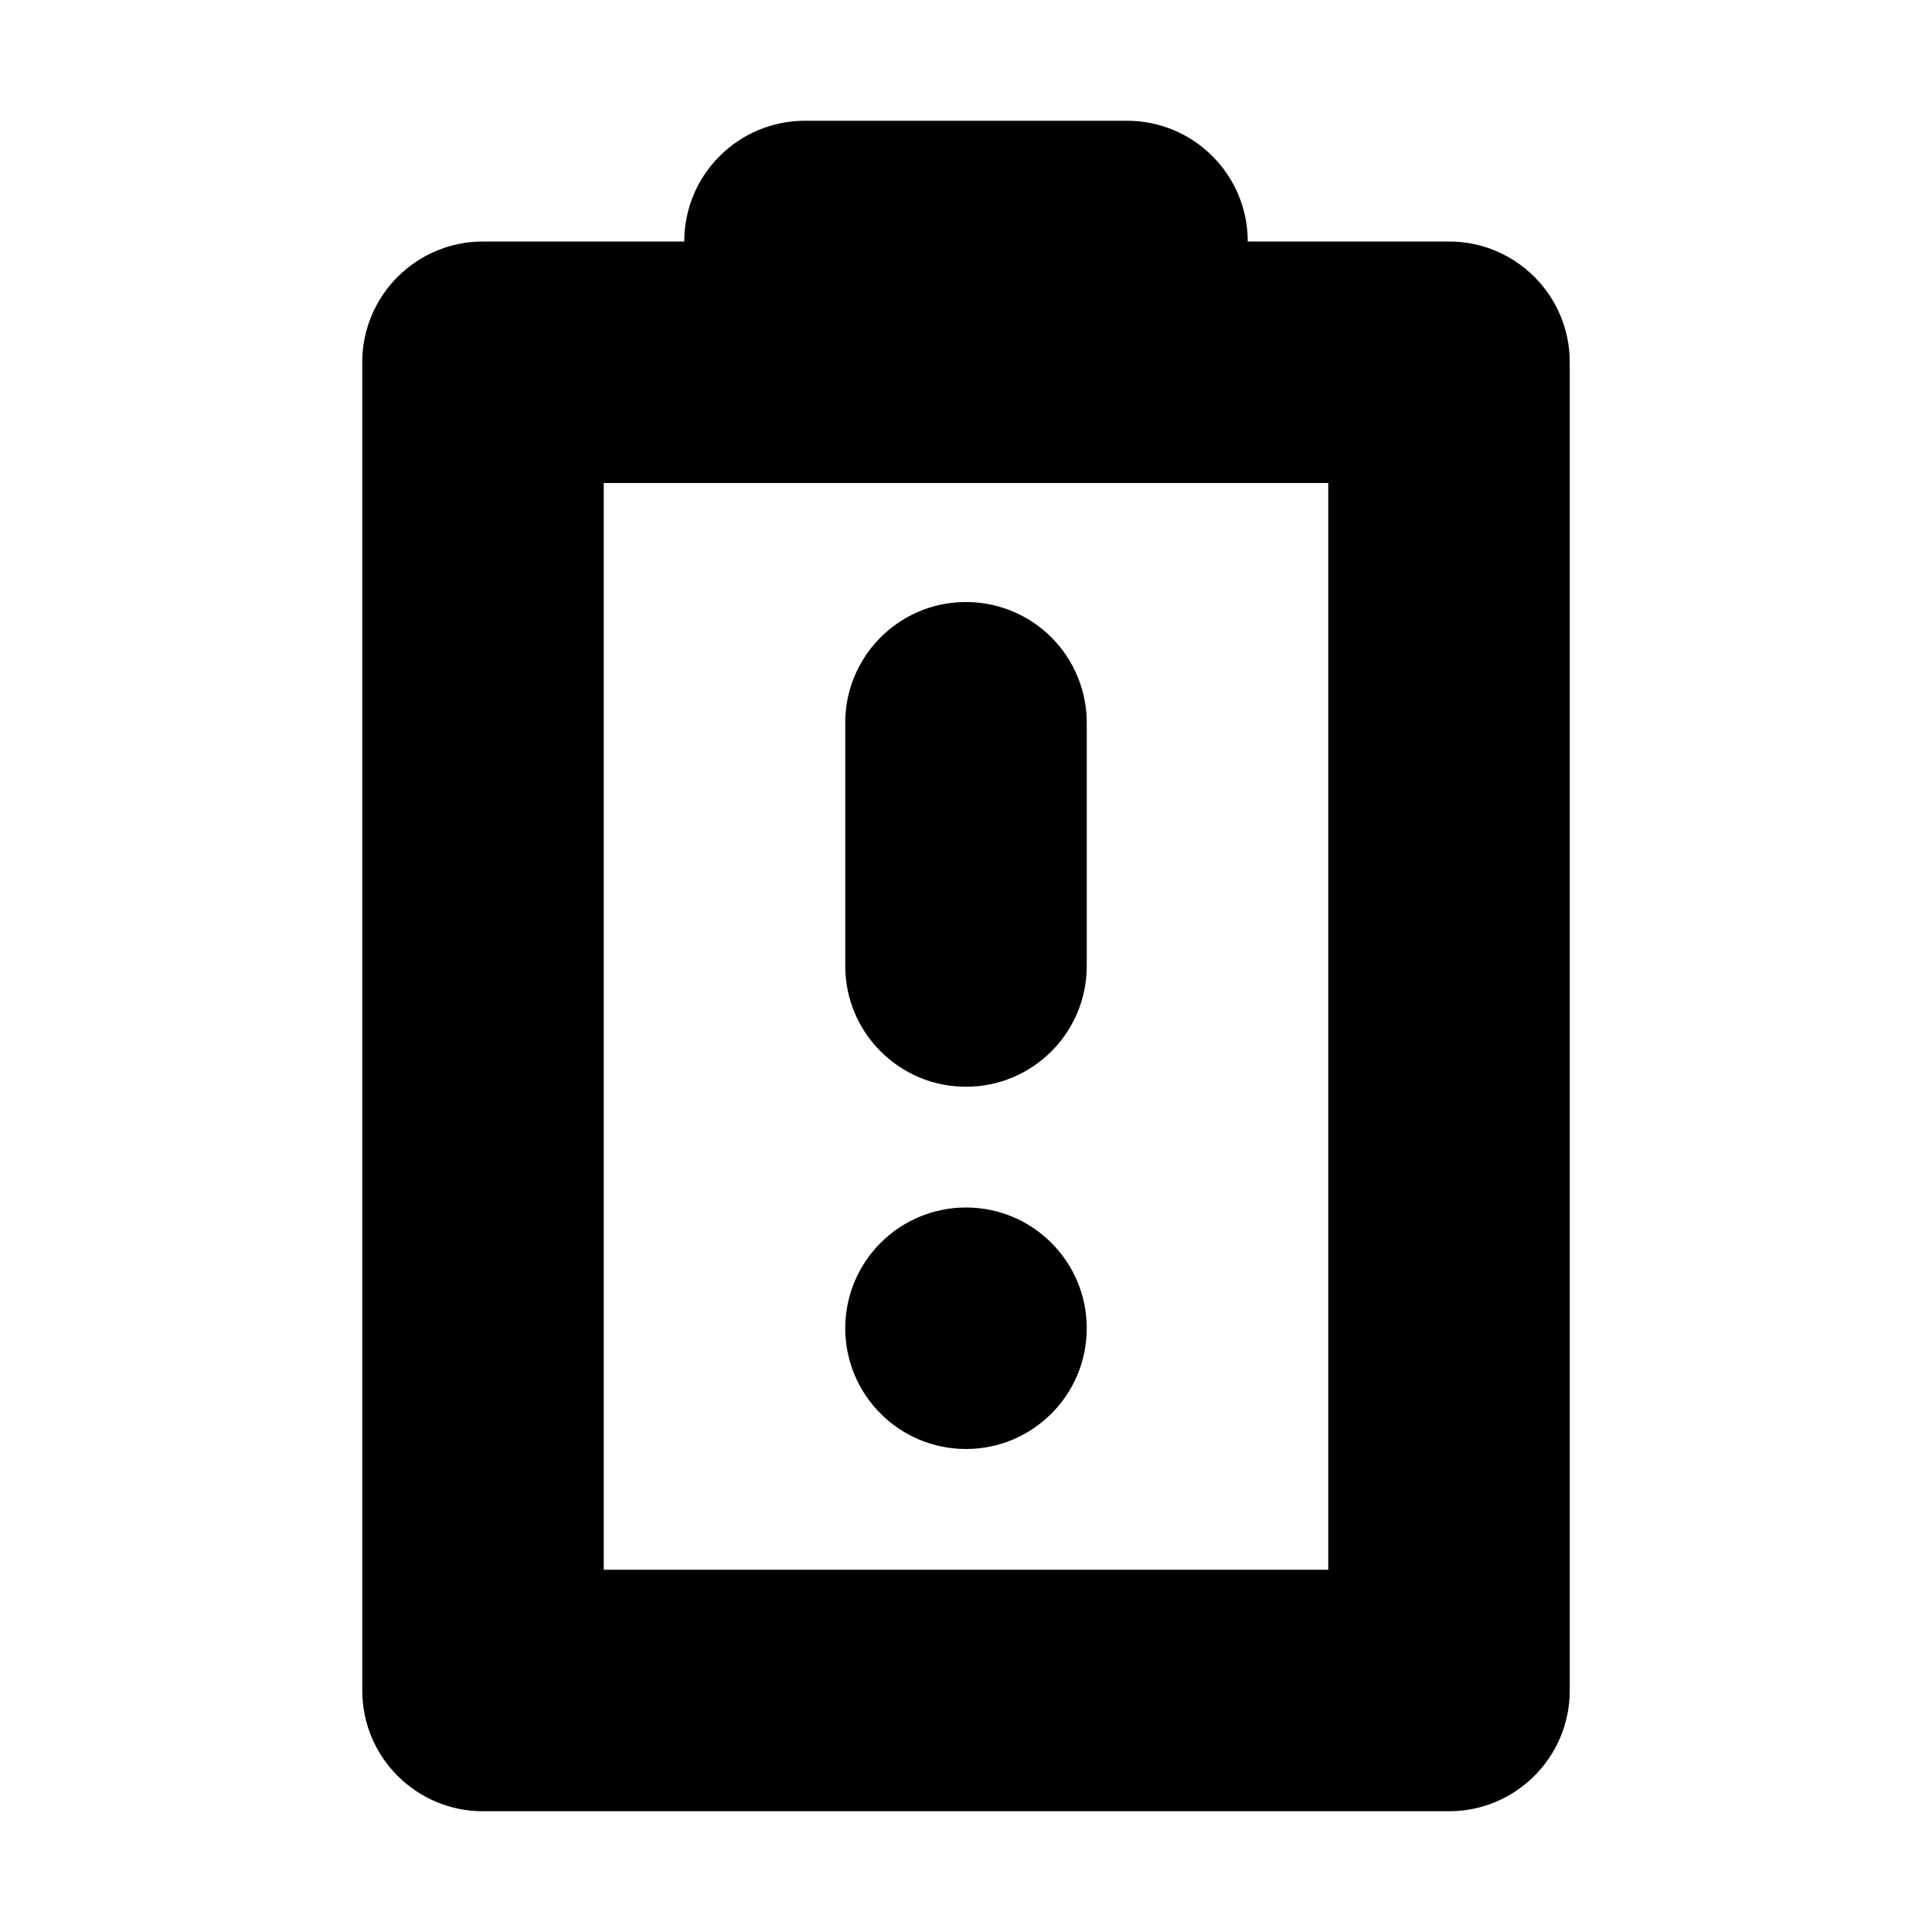
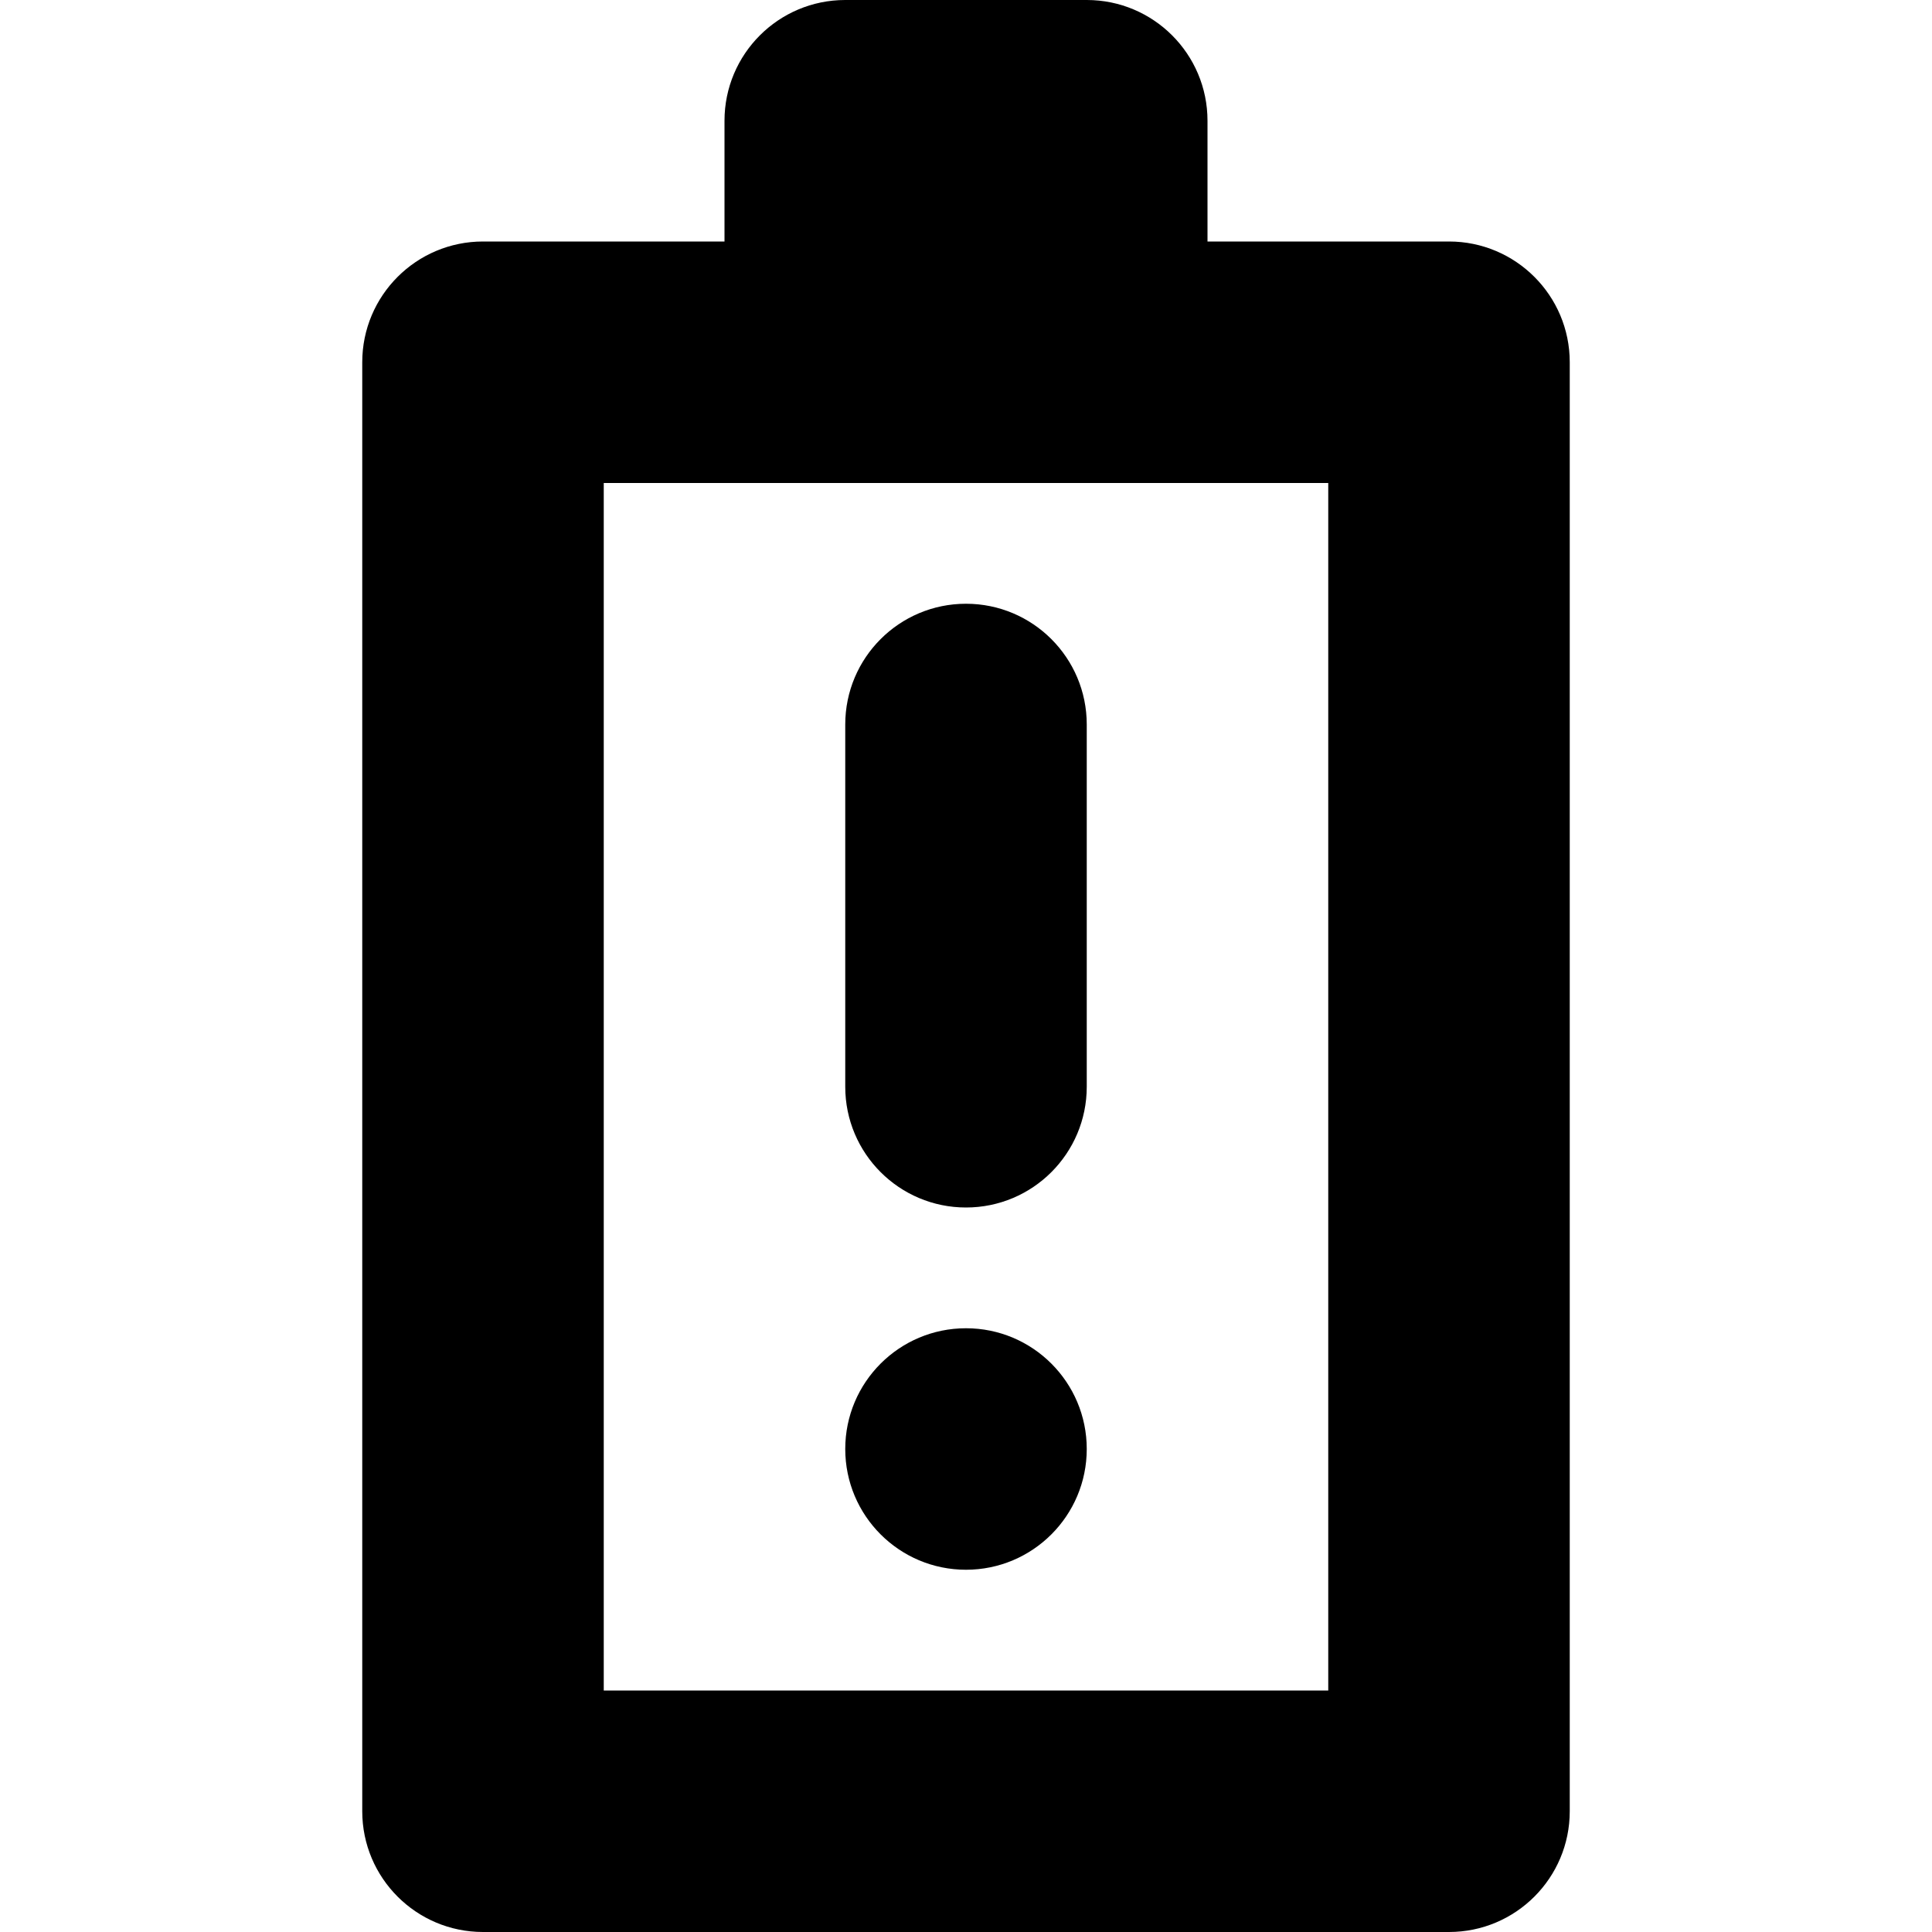
- <svg xmlns="http://www.w3.org/2000/svg" width="48" height="48" id="svg4152" version="1.1" viewBox="0 0 48 48">
+ <svg xmlns="http://www.w3.org/2000/svg" width="16" height="16" id="svg4152" version="1.1" viewBox="0 0 16 16">
  <defs id="defs4154" />
-   <g id="layer1" transform="translate(0,32)">
-     <path style="color:#000000;font-style:normal;font-variant:normal;font-weight:normal;font-stretch:normal;font-size:medium;line-height:normal;font-family:sans-serif;text-indent:0;text-align:start;text-decoration:none;text-decoration-line:none;text-decoration-style:solid;text-decoration-color:#000000;letter-spacing:normal;word-spacing:normal;text-transform:none;direction:ltr;block-progression:tb;writing-mode:lr-tb;baseline-shift:baseline;text-anchor:start;white-space:normal;clip-rule:nonzero;display:inline;overflow:visible;visibility:visible;opacity:1;isolation:auto;mix-blend-mode:normal;color-interpolation:sRGB;color-interpolation-filters:linearRGB;solid-color:#000000;solid-opacity:1;fill:#000000;fill-opacity:1;fill-rule:evenodd;stroke:none;stroke-width:6;stroke-linecap:round;stroke-linejoin:round;stroke-miterlimit:4;stroke-dasharray:none;stroke-dashoffset:0;stroke-opacity:1;color-rendering:auto;image-rendering:auto;shape-rendering:auto;text-rendering:auto;enable-background:accumulate" d="m 12,-26 a 3,3 0 0 0 -3,3 l 0,33 a 3,3 0 0 0 3,3 l 24,0 a 3,3 0 0 0 3,-3 l 0,-33 a 3,3 0 0 0 -3,-3 l -24,0 z m 3,6 18,0 0,27 -18,0 0,-27 z" id="rect4142-6-3" />
-     <path style="color:#000000;font-style:normal;font-variant:normal;font-weight:normal;font-stretch:normal;font-size:medium;line-height:normal;font-family:sans-serif;text-indent:0;text-align:start;text-decoration:none;text-decoration-line:none;text-decoration-style:solid;text-decoration-color:#000000;letter-spacing:normal;word-spacing:normal;text-transform:none;direction:ltr;block-progression:tb;writing-mode:lr-tb;baseline-shift:baseline;text-anchor:start;white-space:normal;clip-rule:nonzero;display:inline;overflow:visible;visibility:visible;opacity:1;isolation:auto;mix-blend-mode:normal;color-interpolation:sRGB;color-interpolation-filters:linearRGB;solid-color:#000000;solid-opacity:1;fill:#000000;fill-opacity:1;fill-rule:evenodd;stroke:none;stroke-width:6;stroke-linecap:round;stroke-linejoin:round;stroke-miterlimit:4;stroke-dasharray:none;stroke-dashoffset:0;stroke-opacity:1;color-rendering:auto;image-rendering:auto;shape-rendering:auto;text-rendering:auto;enable-background:accumulate" d="m 20,-29 a 3,3 0 1 0 0,6 l 8,0 a 3,3 0 1 0 0,-6 l -8,0 z" id="path4214" />
-     <path style="color:#000000;font-style:normal;font-variant:normal;font-weight:normal;font-stretch:normal;font-size:medium;line-height:normal;font-family:sans-serif;text-indent:0;text-align:start;text-decoration:none;text-decoration-line:none;text-decoration-style:solid;text-decoration-color:#000000;letter-spacing:normal;word-spacing:normal;text-transform:none;direction:ltr;block-progression:tb;writing-mode:lr-tb;baseline-shift:baseline;text-anchor:start;white-space:normal;clip-rule:nonzero;display:inline;overflow:visible;visibility:visible;opacity:1;isolation:auto;mix-blend-mode:normal;color-interpolation:sRGB;color-interpolation-filters:linearRGB;solid-color:#000000;solid-opacity:1;fill:#000000;fill-opacity:1;fill-rule:evenodd;stroke:none;stroke-width:6;stroke-linecap:round;stroke-linejoin:round;stroke-miterlimit:4;stroke-dasharray:none;stroke-dashoffset:0;stroke-opacity:1;color-rendering:auto;image-rendering:auto;shape-rendering:auto;text-rendering:auto;enable-background:accumulate" d="M 23.955,-17.043 A 3,3 0 0 0 21,-14 l 0,6 a 3,3 0 1 0 6,0 l 0,-6 a 3,3 0 0 0 -3.045,-3.043 z" id="path4227" />
-     <path style="color:#000000;clip-rule:nonzero;display:inline;overflow:visible;visibility:visible;opacity:1;isolation:auto;mix-blend-mode:normal;color-interpolation:sRGB;color-interpolation-filters:linearRGB;solid-color:#000000;solid-opacity:1;fill:#000000;fill-opacity:1;fill-rule:evenodd;stroke:none;stroke-width:6;stroke-linecap:round;stroke-linejoin:round;stroke-miterlimit:4;stroke-dasharray:none;stroke-dashoffset:0;stroke-opacity:1;color-rendering:auto;image-rendering:auto;shape-rendering:auto;text-rendering:auto;enable-background:accumulate" d="m 27,1 a 3,3 0 0 1 -3,3 3,3 0 0 1 -3,-3 3,3 0 0 1 3,-3 3,3 0 0 1 3,3 z" id="path4229" />
+   <g id="layer1">
+     <path style="color:#000000;font-style:normal;font-variant:normal;font-weight:normal;font-stretch:normal;font-size:medium;line-height:normal;font-family:sans-serif;font-variant-ligatures:normal;font-variant-position:normal;font-variant-caps:normal;font-variant-numeric:normal;font-variant-alternates:normal;font-feature-settings:normal;text-indent:0;text-align:start;text-decoration:none;text-decoration-line:none;text-decoration-style:solid;text-decoration-color:#000000;letter-spacing:normal;word-spacing:normal;text-transform:none;writing-mode:lr-tb;direction:ltr;text-orientation:mixed;dominant-baseline:auto;baseline-shift:baseline;text-anchor:start;white-space:normal;shape-padding:0;clip-rule:nonzero;display:inline;overflow:visible;visibility:visible;opacity:1;isolation:auto;mix-blend-mode:normal;color-interpolation:sRGB;color-interpolation-filters:linearRGB;solid-color:#000000;solid-opacity:1;vector-effect:none;fill:#000000;fill-opacity:1;fill-rule:evenodd;stroke:none;stroke-width:2;stroke-linecap:butt;stroke-linejoin:round;stroke-miterlimit:4;stroke-dasharray:none;stroke-dashoffset:0;stroke-opacity:1;color-rendering:auto;image-rendering:auto;shape-rendering:auto;text-rendering:auto;enable-background:accumulate" d="M 7,0 A 1,1 0 0 0 6,1 V 2 H 4 A 1,1 0 0 0 3,3 v 12 a 1,1 0 0 0 1,1 h 8 a 1,1 0 0 0 1,-1 V 3 A 1,1 0 0 0 12,2 H 10 V 1 A 1,1 0 0 0 9,0 Z M 5,4 h 6 V 14 H 5 Z" id="path4486" />
+     <circle style="color:#000000;clip-rule:nonzero;display:inline;overflow:visible;visibility:visible;opacity:1;isolation:auto;mix-blend-mode:normal;color-interpolation:sRGB;color-interpolation-filters:linearRGB;solid-color:#000000;solid-opacity:1;fill:#000000;fill-opacity:1;fill-rule:nonzero;stroke:none;stroke-width:2;stroke-linecap:round;stroke-linejoin:round;stroke-miterlimit:4;stroke-dasharray:none;stroke-dashoffset:0;stroke-opacity:1;paint-order:normal;color-rendering:auto;image-rendering:auto;shape-rendering:auto;text-rendering:auto;enable-background:accumulate" id="path4484" cx="8" cy="12" r="1" />
+     <rect style="color:#000000;clip-rule:nonzero;display:inline;overflow:visible;visibility:visible;opacity:1;isolation:auto;mix-blend-mode:normal;color-interpolation:sRGB;color-interpolation-filters:linearRGB;solid-color:#000000;solid-opacity:1;fill:#000000;fill-opacity:1;fill-rule:nonzero;stroke:none;stroke-width:2;stroke-linecap:round;stroke-linejoin:round;stroke-miterlimit:4;stroke-dasharray:none;stroke-dashoffset:0;stroke-opacity:1;paint-order:normal;color-rendering:auto;image-rendering:auto;shape-rendering:auto;text-rendering:auto;enable-background:accumulate" id="rect4486" width="2" height="5" x="7" y="5" rx="1" ry="1" />
  </g>
</svg>
